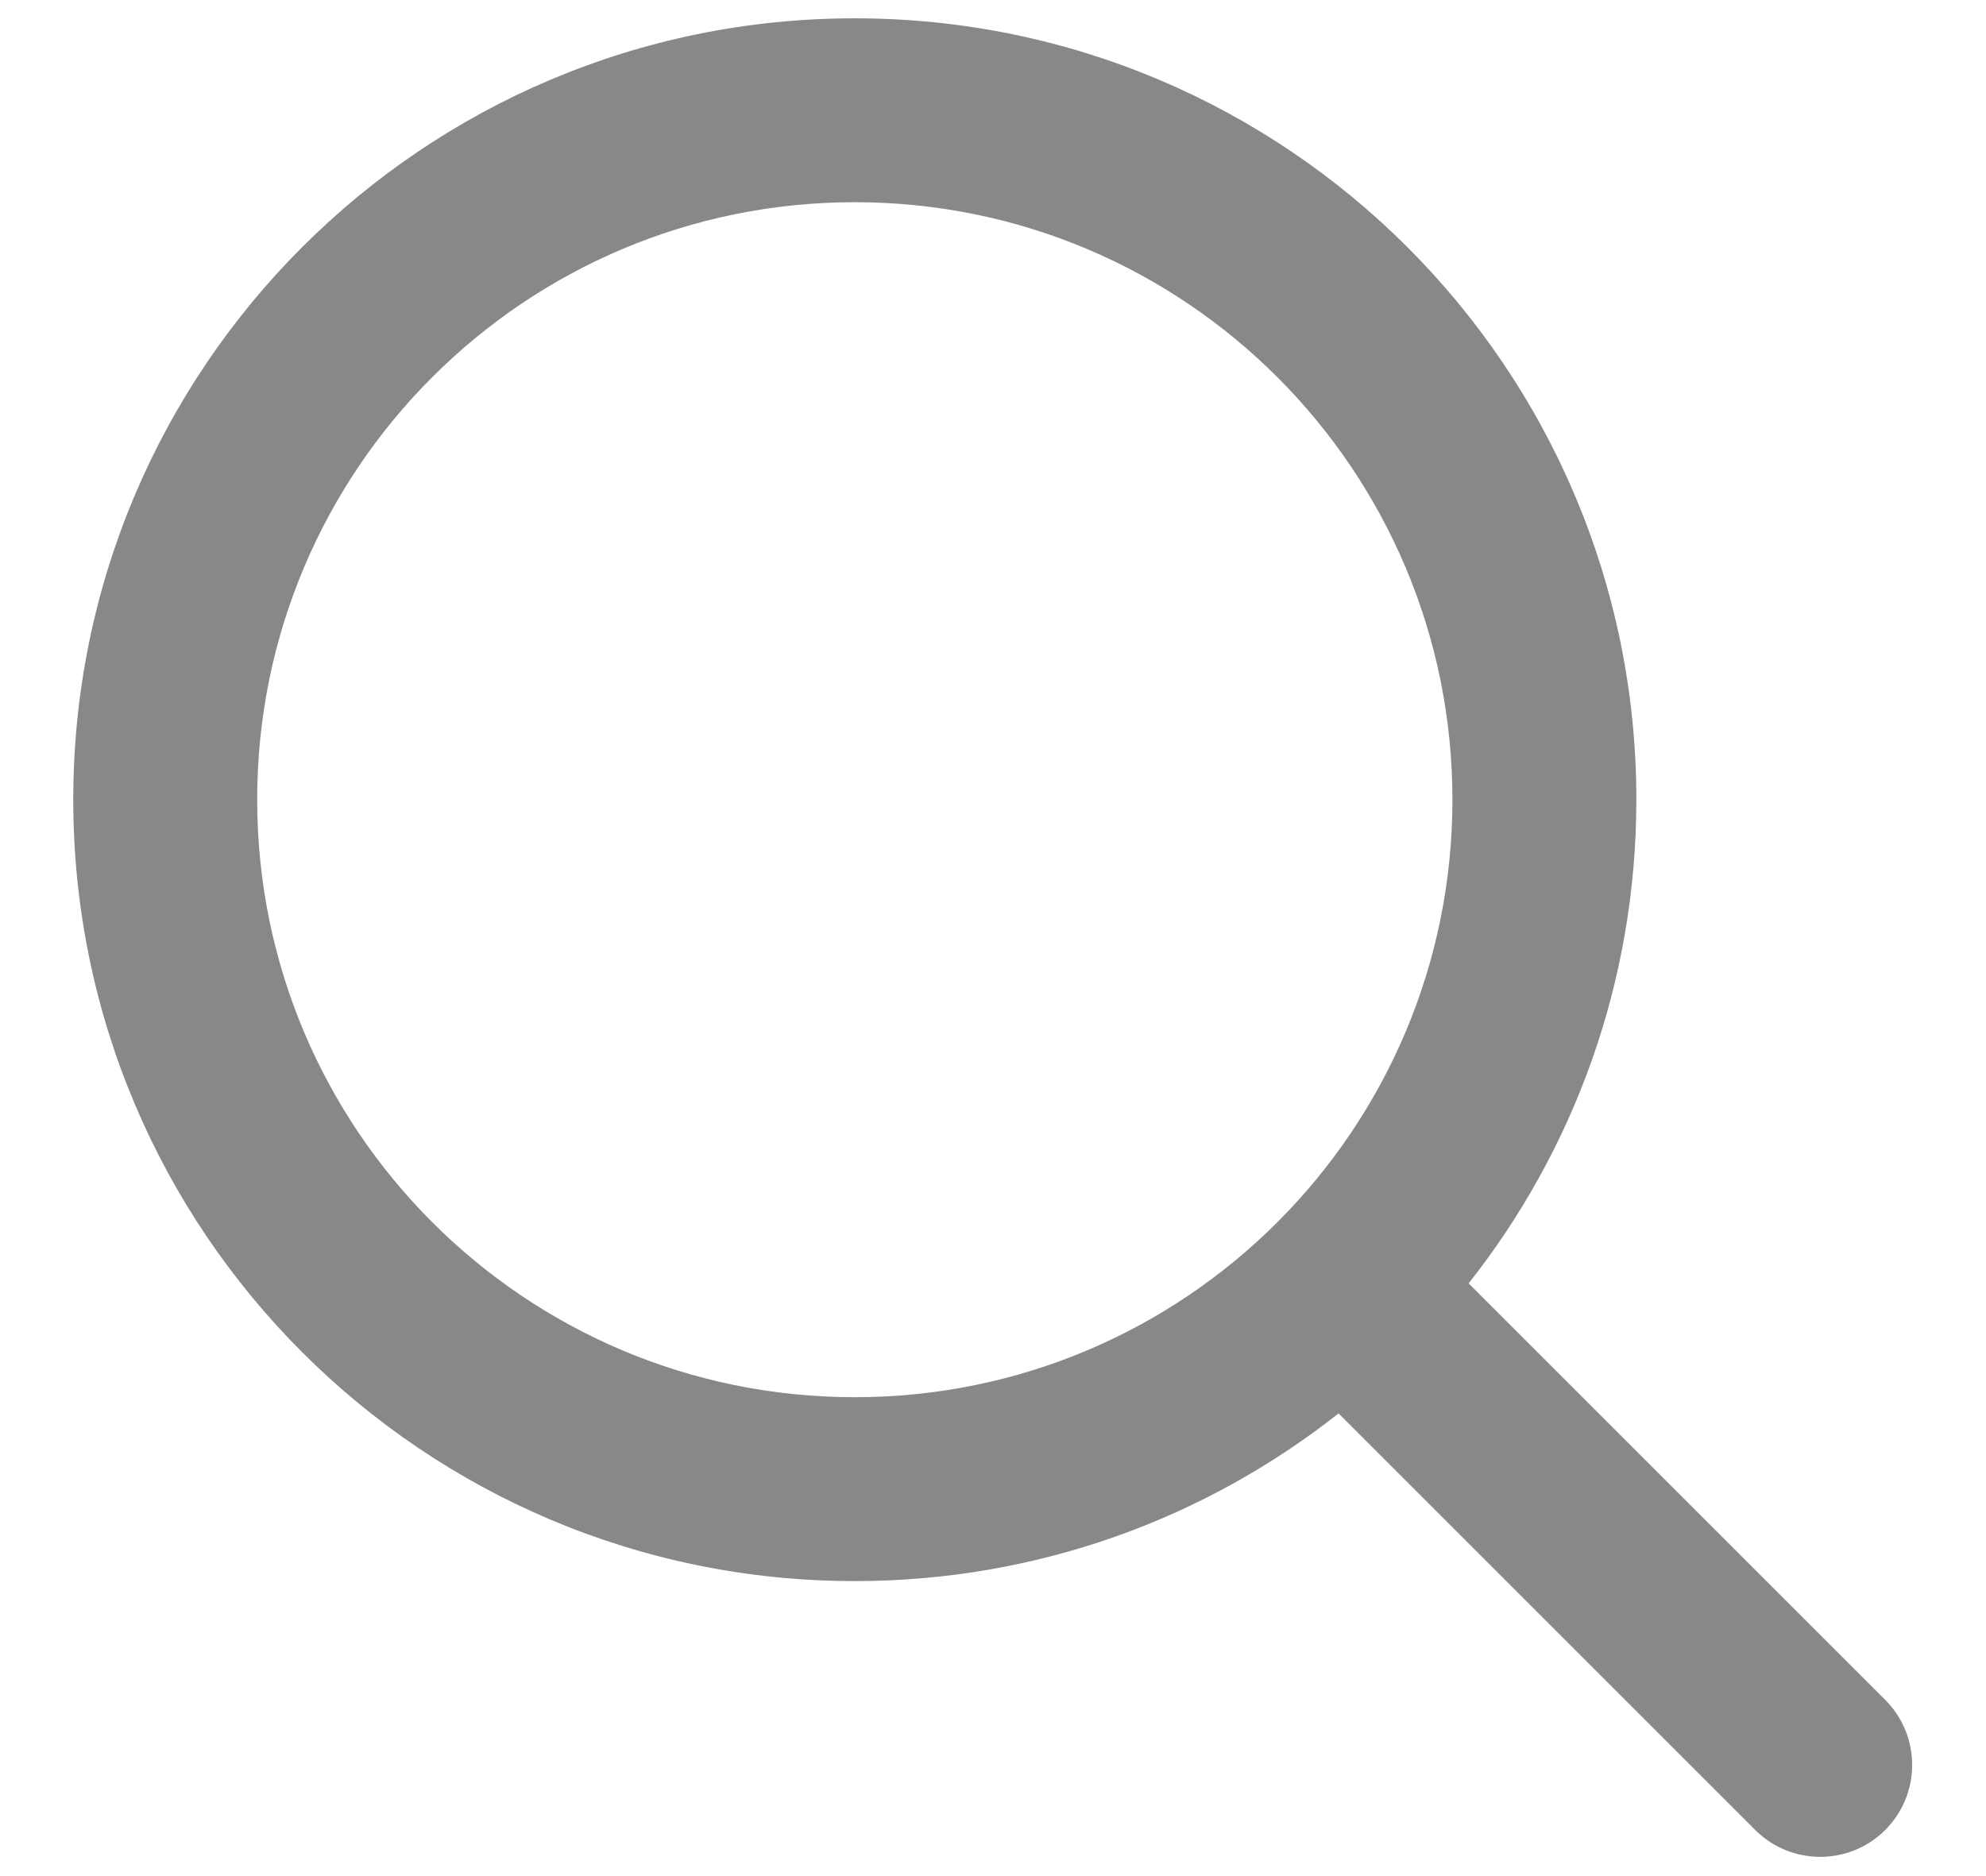
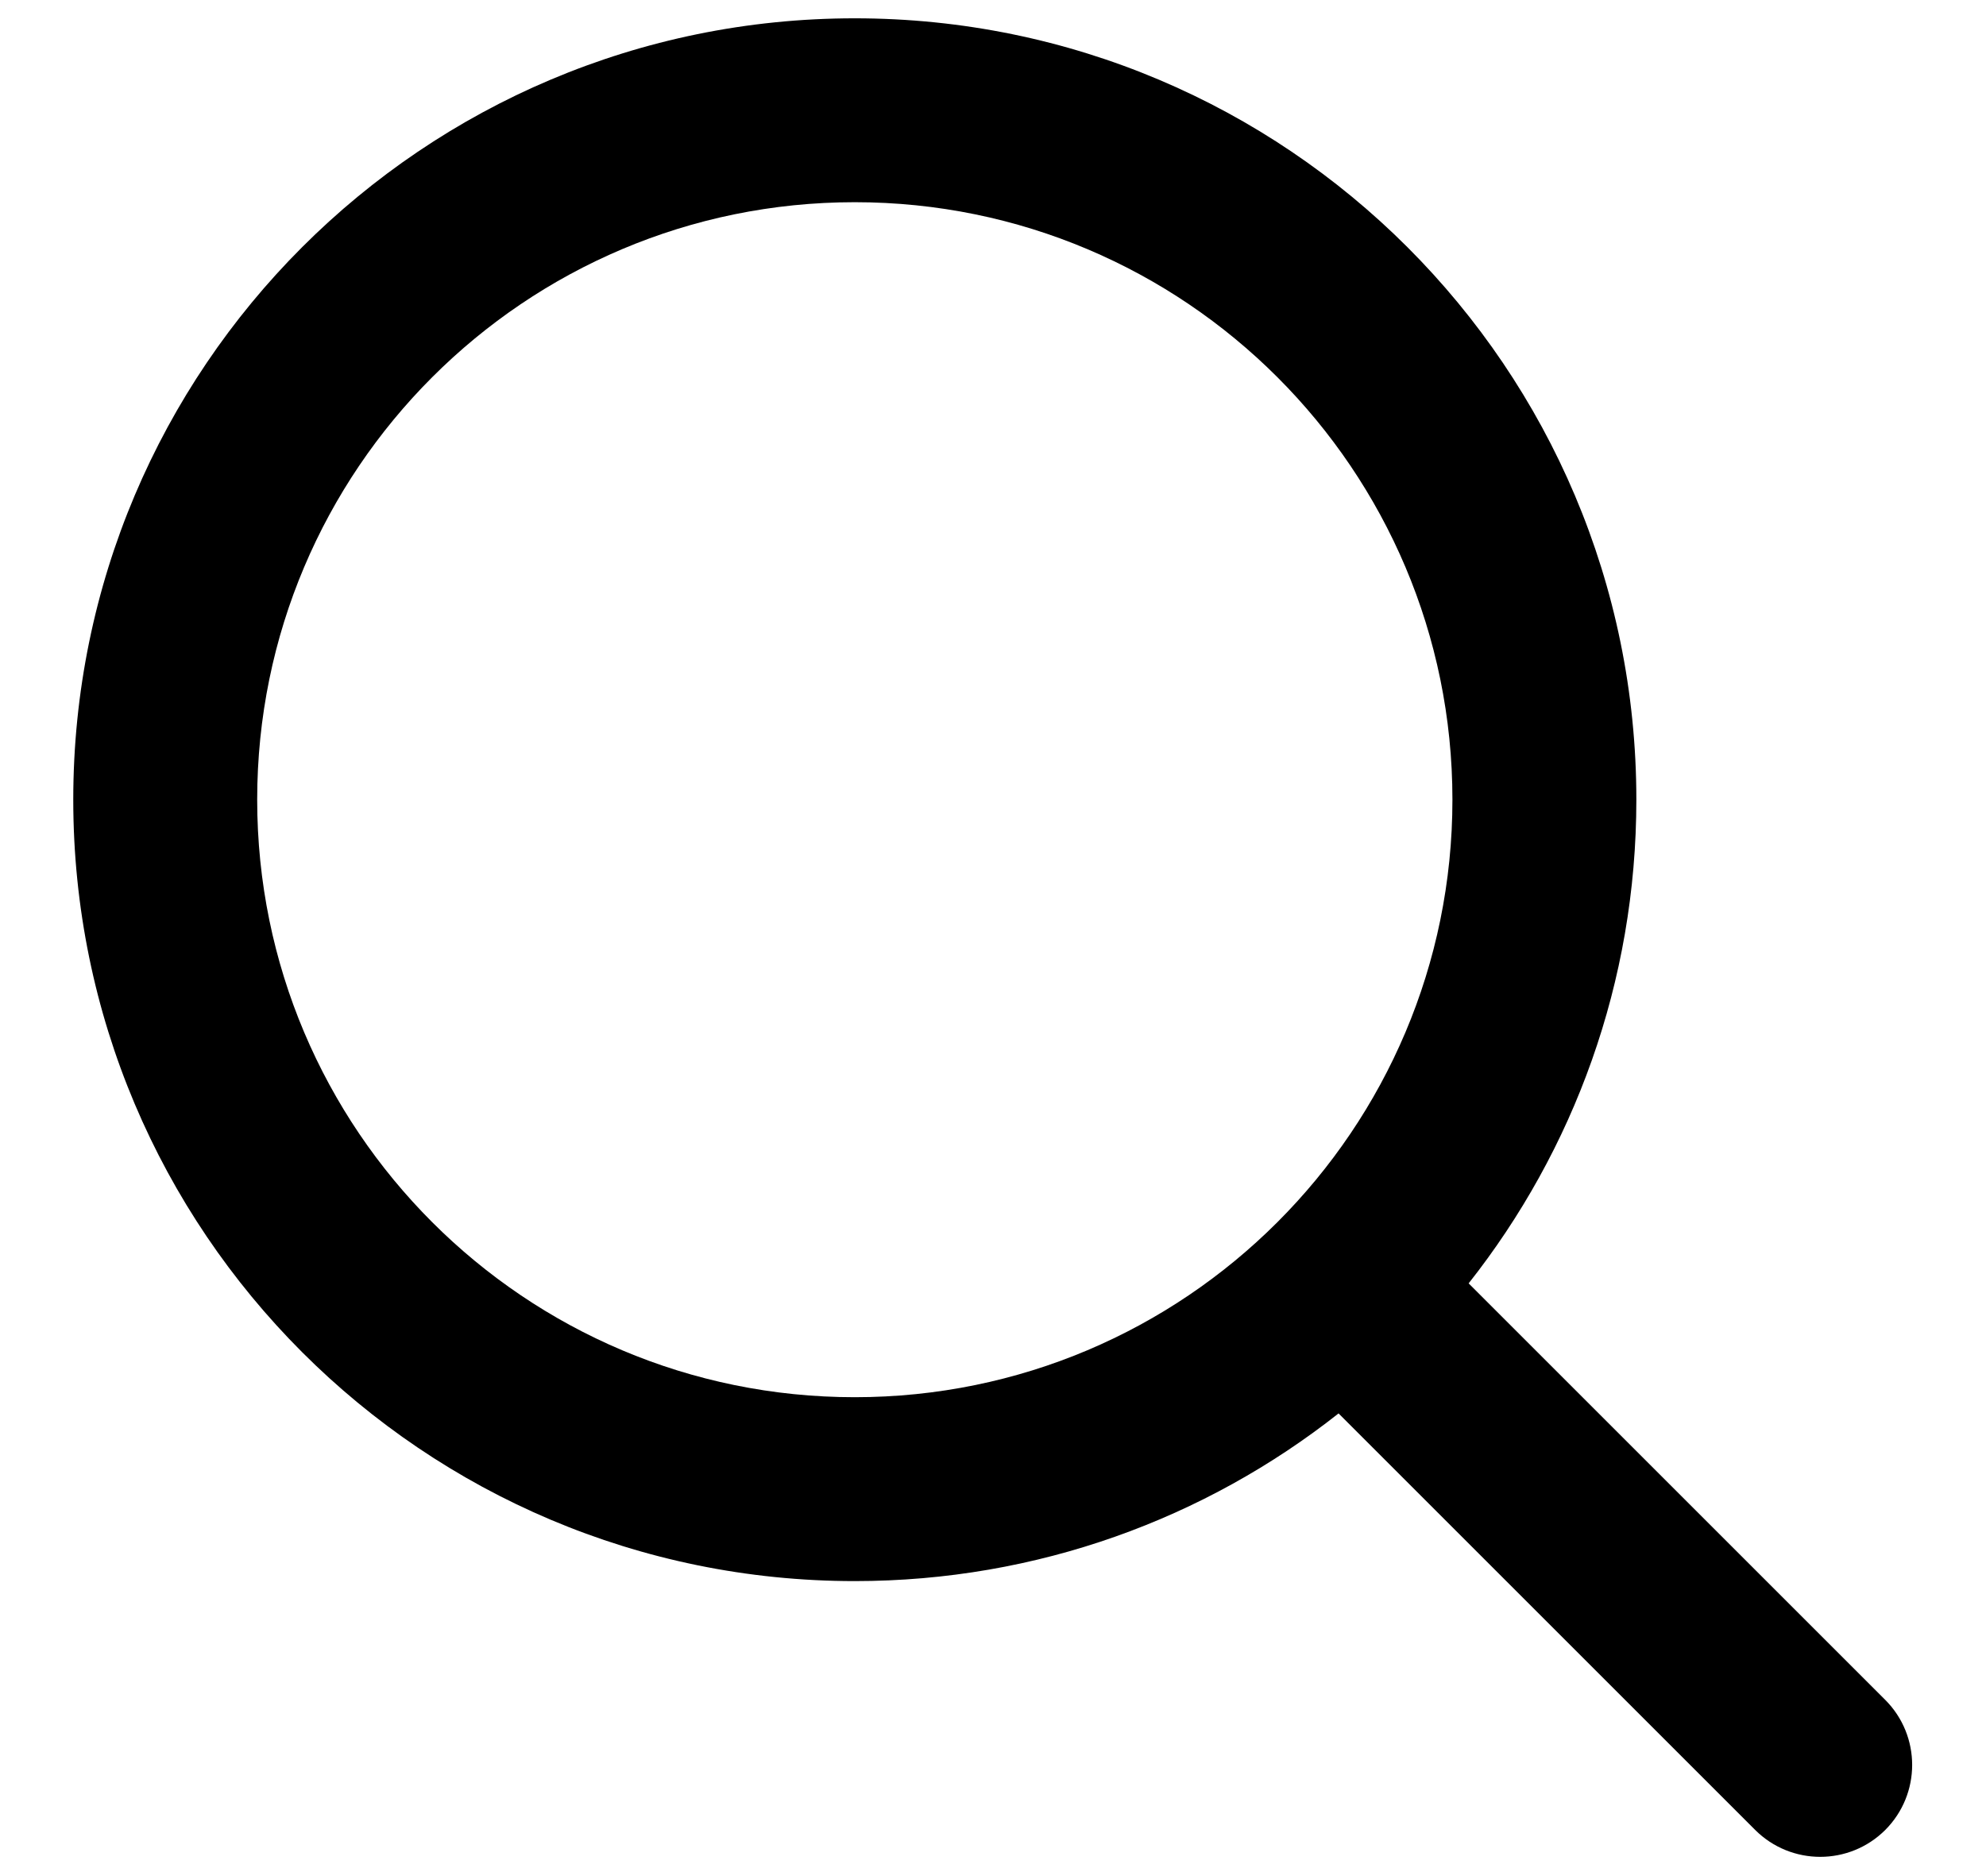
- <svg xmlns="http://www.w3.org/2000/svg" width="18" height="17" viewBox="0 0 18 17" fill="none">
-   <path fill-rule="evenodd" clip-rule="evenodd" d="M12.132 12.813C10.926 13.765 9.403 14.333 7.747 14.333C3.835 14.333 0.664 11.161 0.664 7.249C0.664 3.337 3.835 0.166 7.747 0.166C11.659 0.166 14.831 3.337 14.831 7.249C14.831 8.905 14.263 10.428 13.311 11.634L17.087 15.41C17.412 15.736 17.412 16.263 17.087 16.589C16.761 16.914 16.234 16.914 15.908 16.589L12.132 12.813ZM13.164 7.249C13.164 10.241 10.739 12.666 7.747 12.666C4.756 12.666 2.331 10.241 2.331 7.249C2.331 4.258 4.756 1.833 7.747 1.833C10.739 1.833 13.164 4.258 13.164 7.249Z" fill="#888888" />
+ <svg xmlns="http://www.w3.org/2000/svg" width="18" height="17" viewBox="0 0 18 17" fill="currentColor">
+   <path fill-rule="evenodd" clip-rule="evenodd" d="M12.132 12.813C10.926 13.765 9.403 14.333 7.747 14.333C3.835 14.333 0.664 11.161 0.664 7.249C0.664 3.337 3.835 0.166 7.747 0.166C11.659 0.166 14.831 3.337 14.831 7.249C14.831 8.905 14.263 10.428 13.311 11.634L17.087 15.41C17.412 15.736 17.412 16.263 17.087 16.589C16.761 16.914 16.234 16.914 15.908 16.589L12.132 12.813ZM13.164 7.249C13.164 10.241 10.739 12.666 7.747 12.666C4.756 12.666 2.331 10.241 2.331 7.249C2.331 4.258 4.756 1.833 7.747 1.833C10.739 1.833 13.164 4.258 13.164 7.249Z" fill="currentColor" />
</svg>
